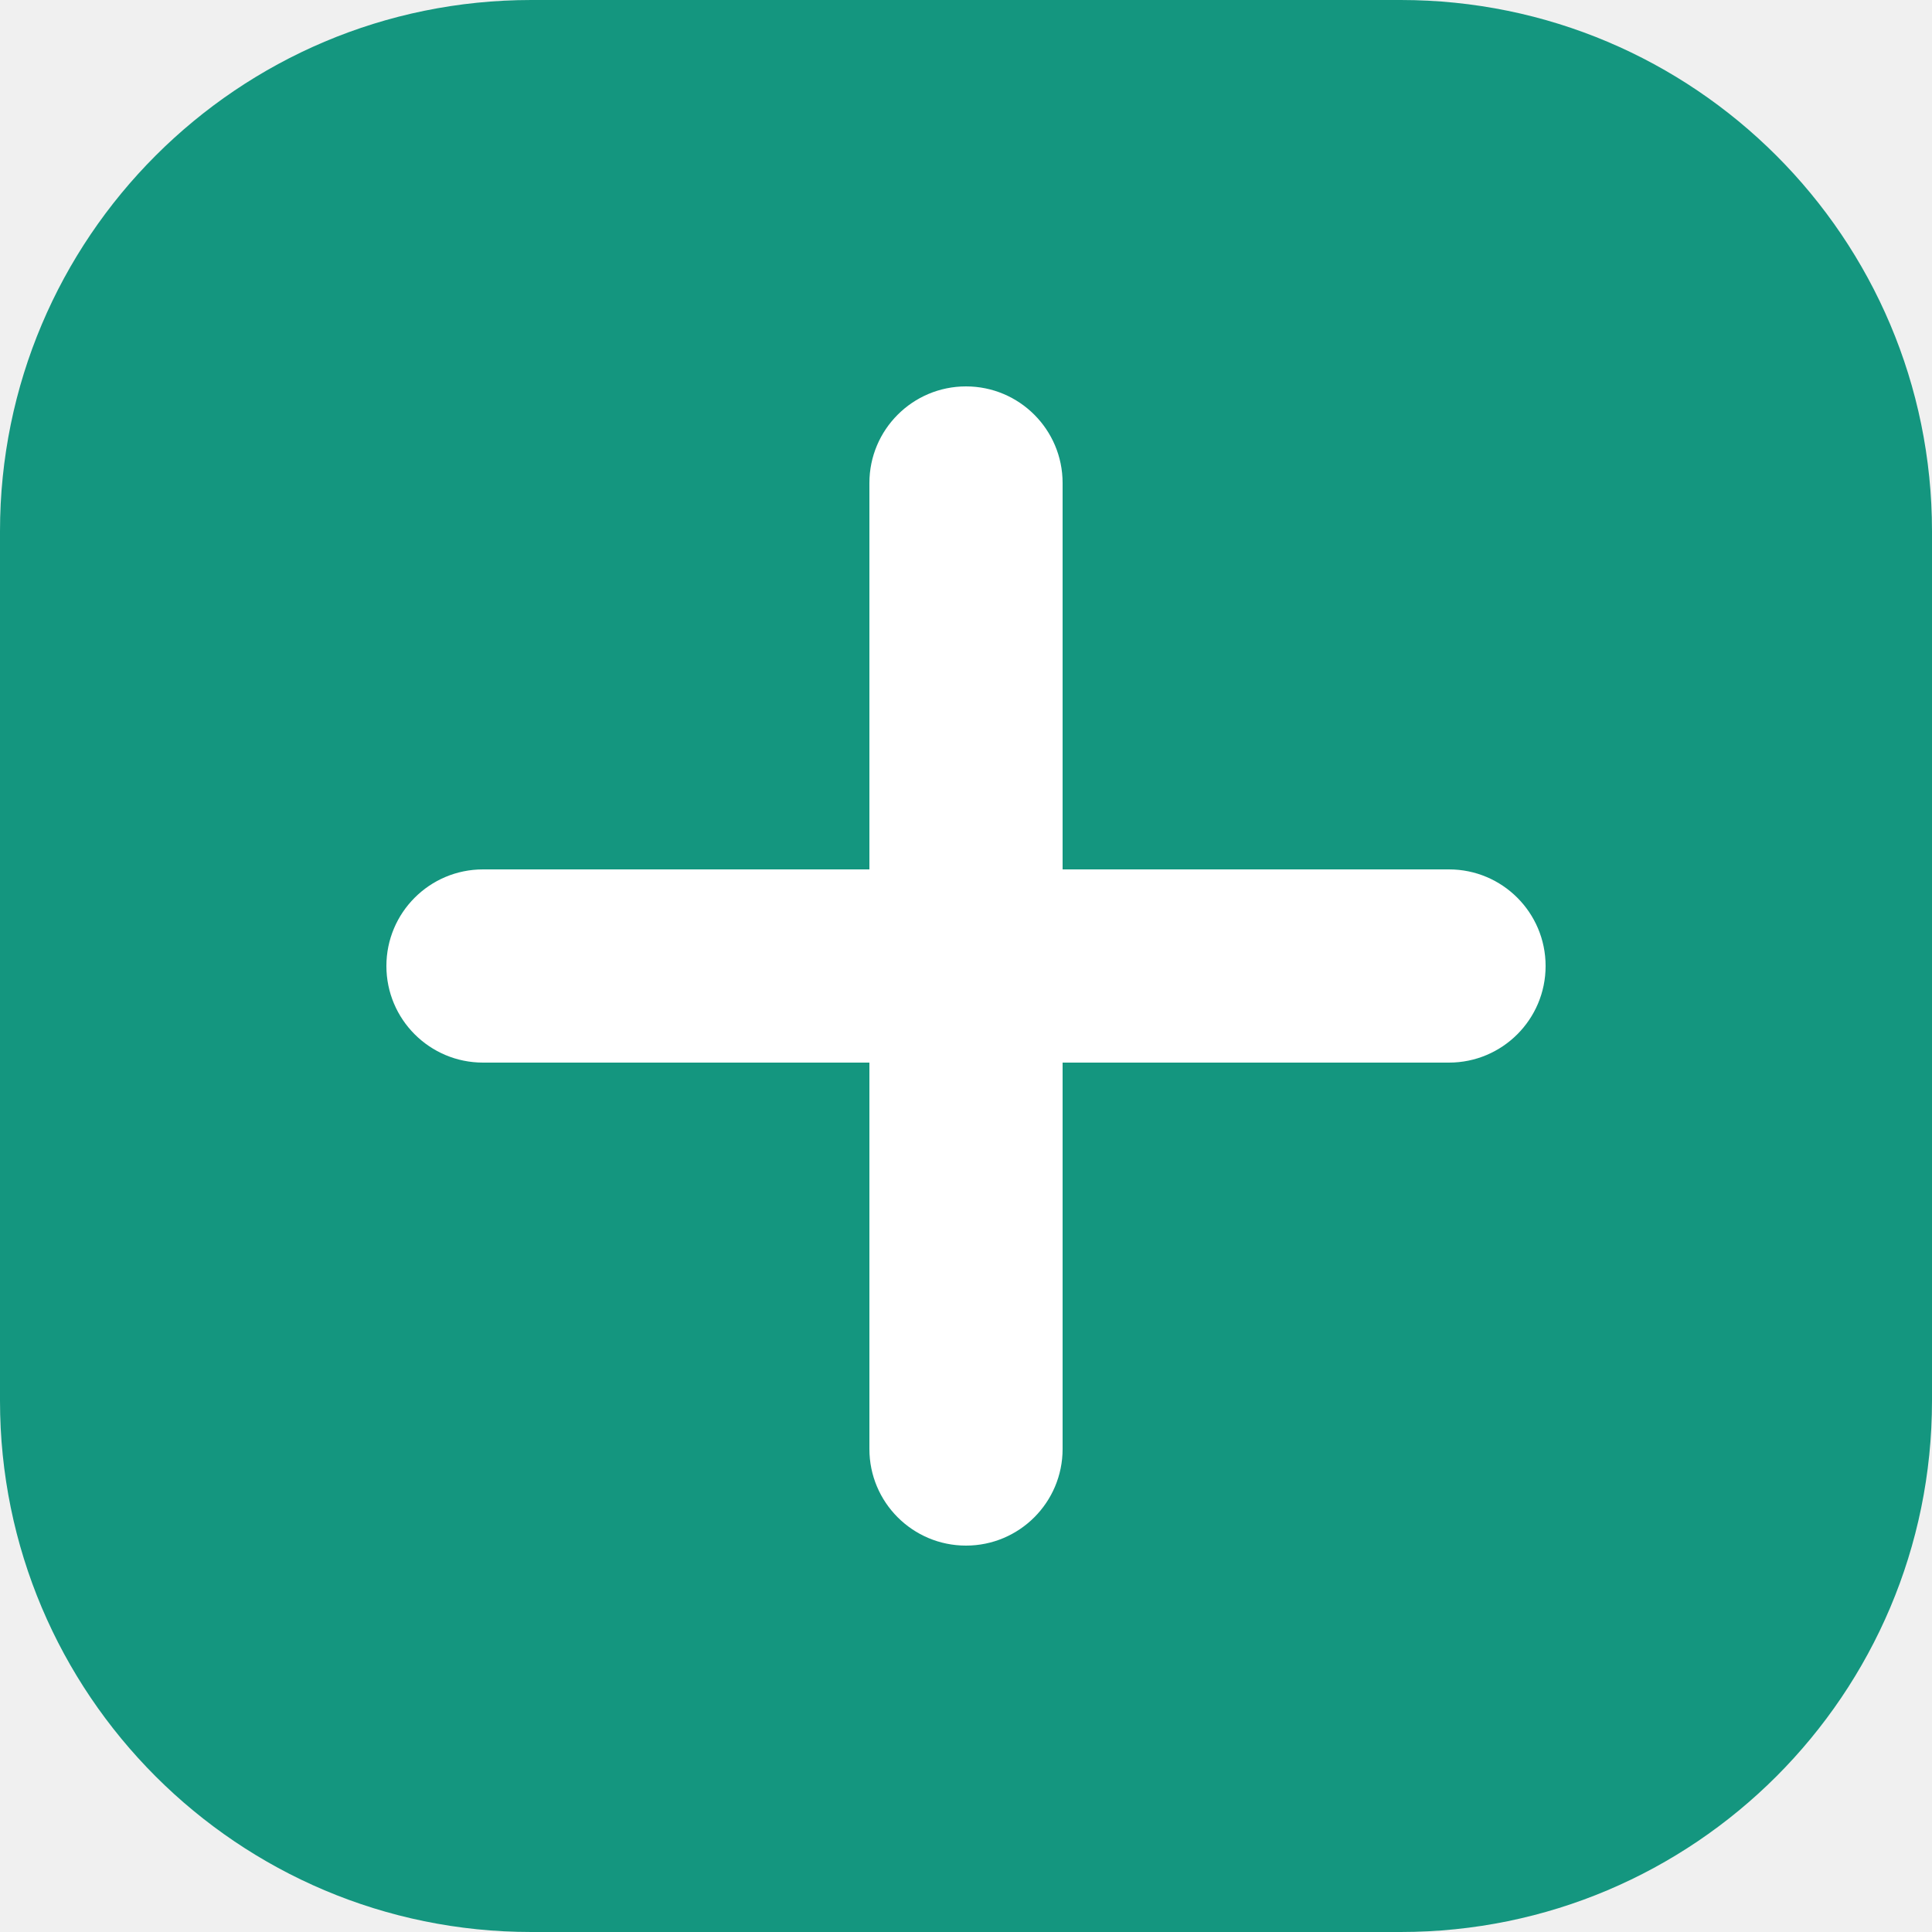
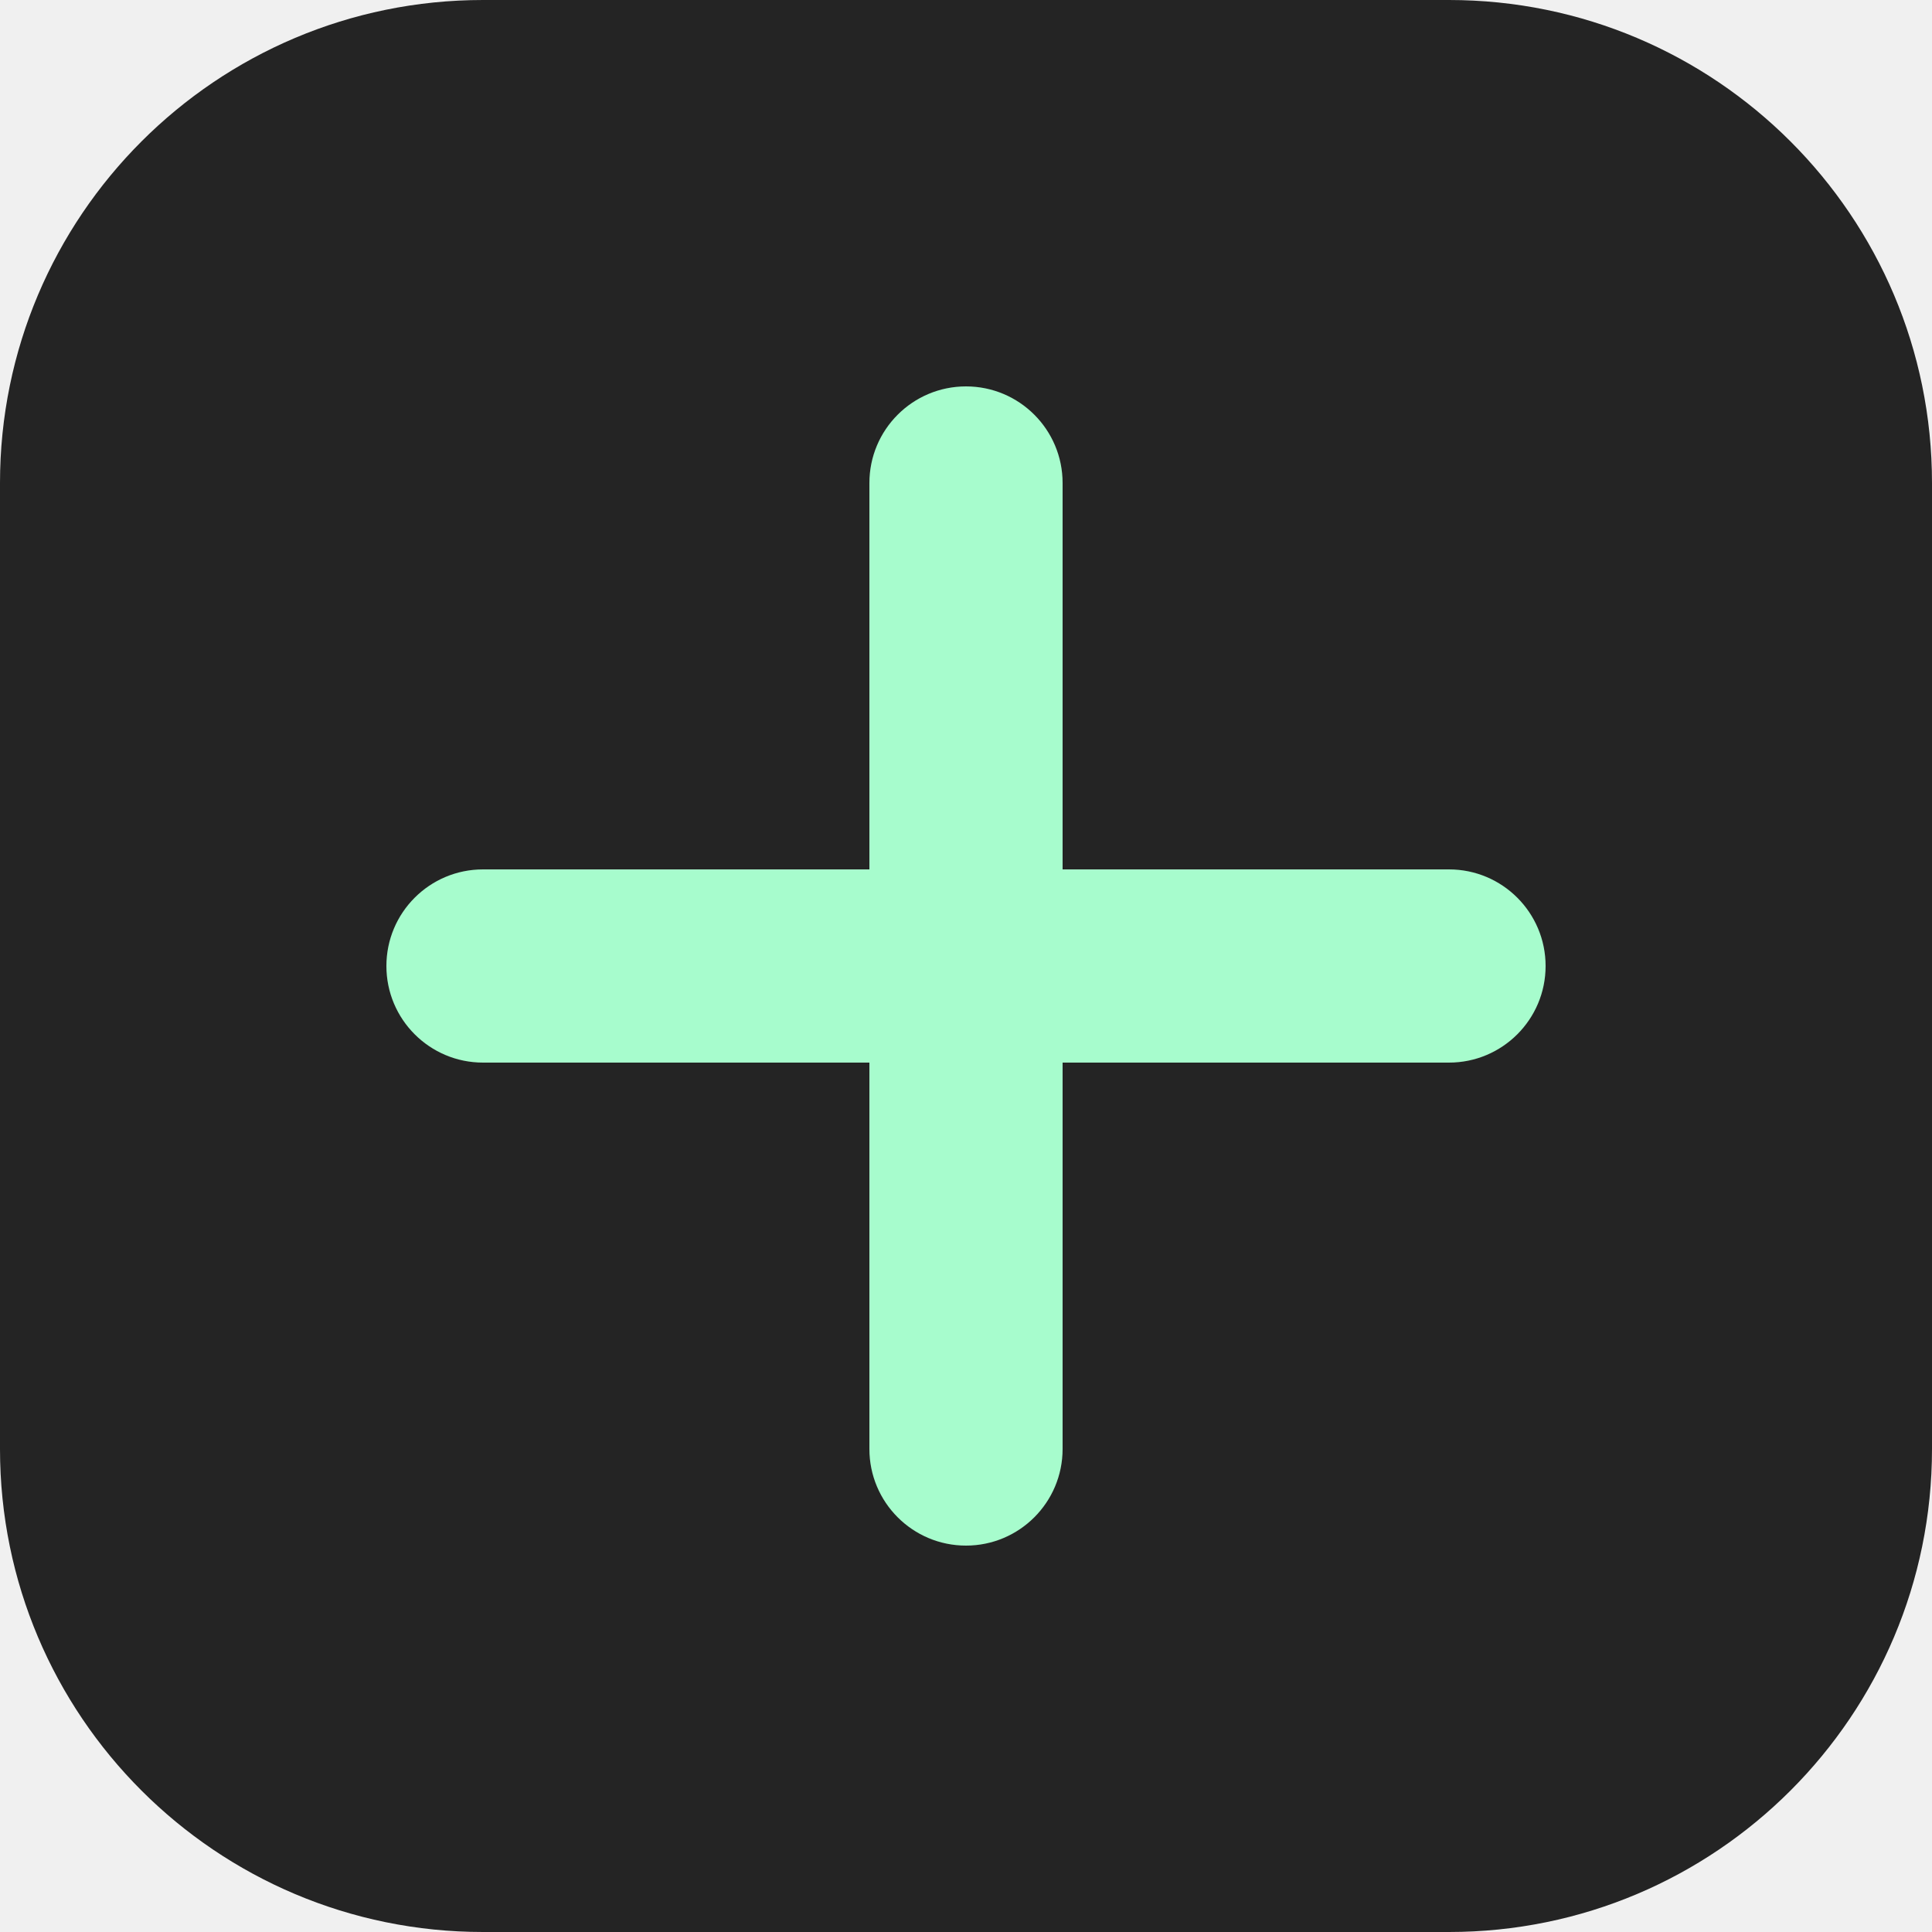
<svg xmlns="http://www.w3.org/2000/svg" viewBox="0 0 40 40" fill="none">
-   <rect width="40" height="40" rx="11" fill="#14967F" />
-   <rect x="18" y="8" width="4" height="24" rx="2" fill="white" />
-   <rect x="8" y="18" width="24" height="4" rx="2" fill="white" />
+   <rect width="40" height="40" rx="10" fill="#242424" />
+   <rect x="18" y="8" width="4" height="24" rx="2" fill="#a7fccd" />
+   <rect x="8" y="18" width="24" height="4" rx="2" fill="#a7fccd" />
</svg>
